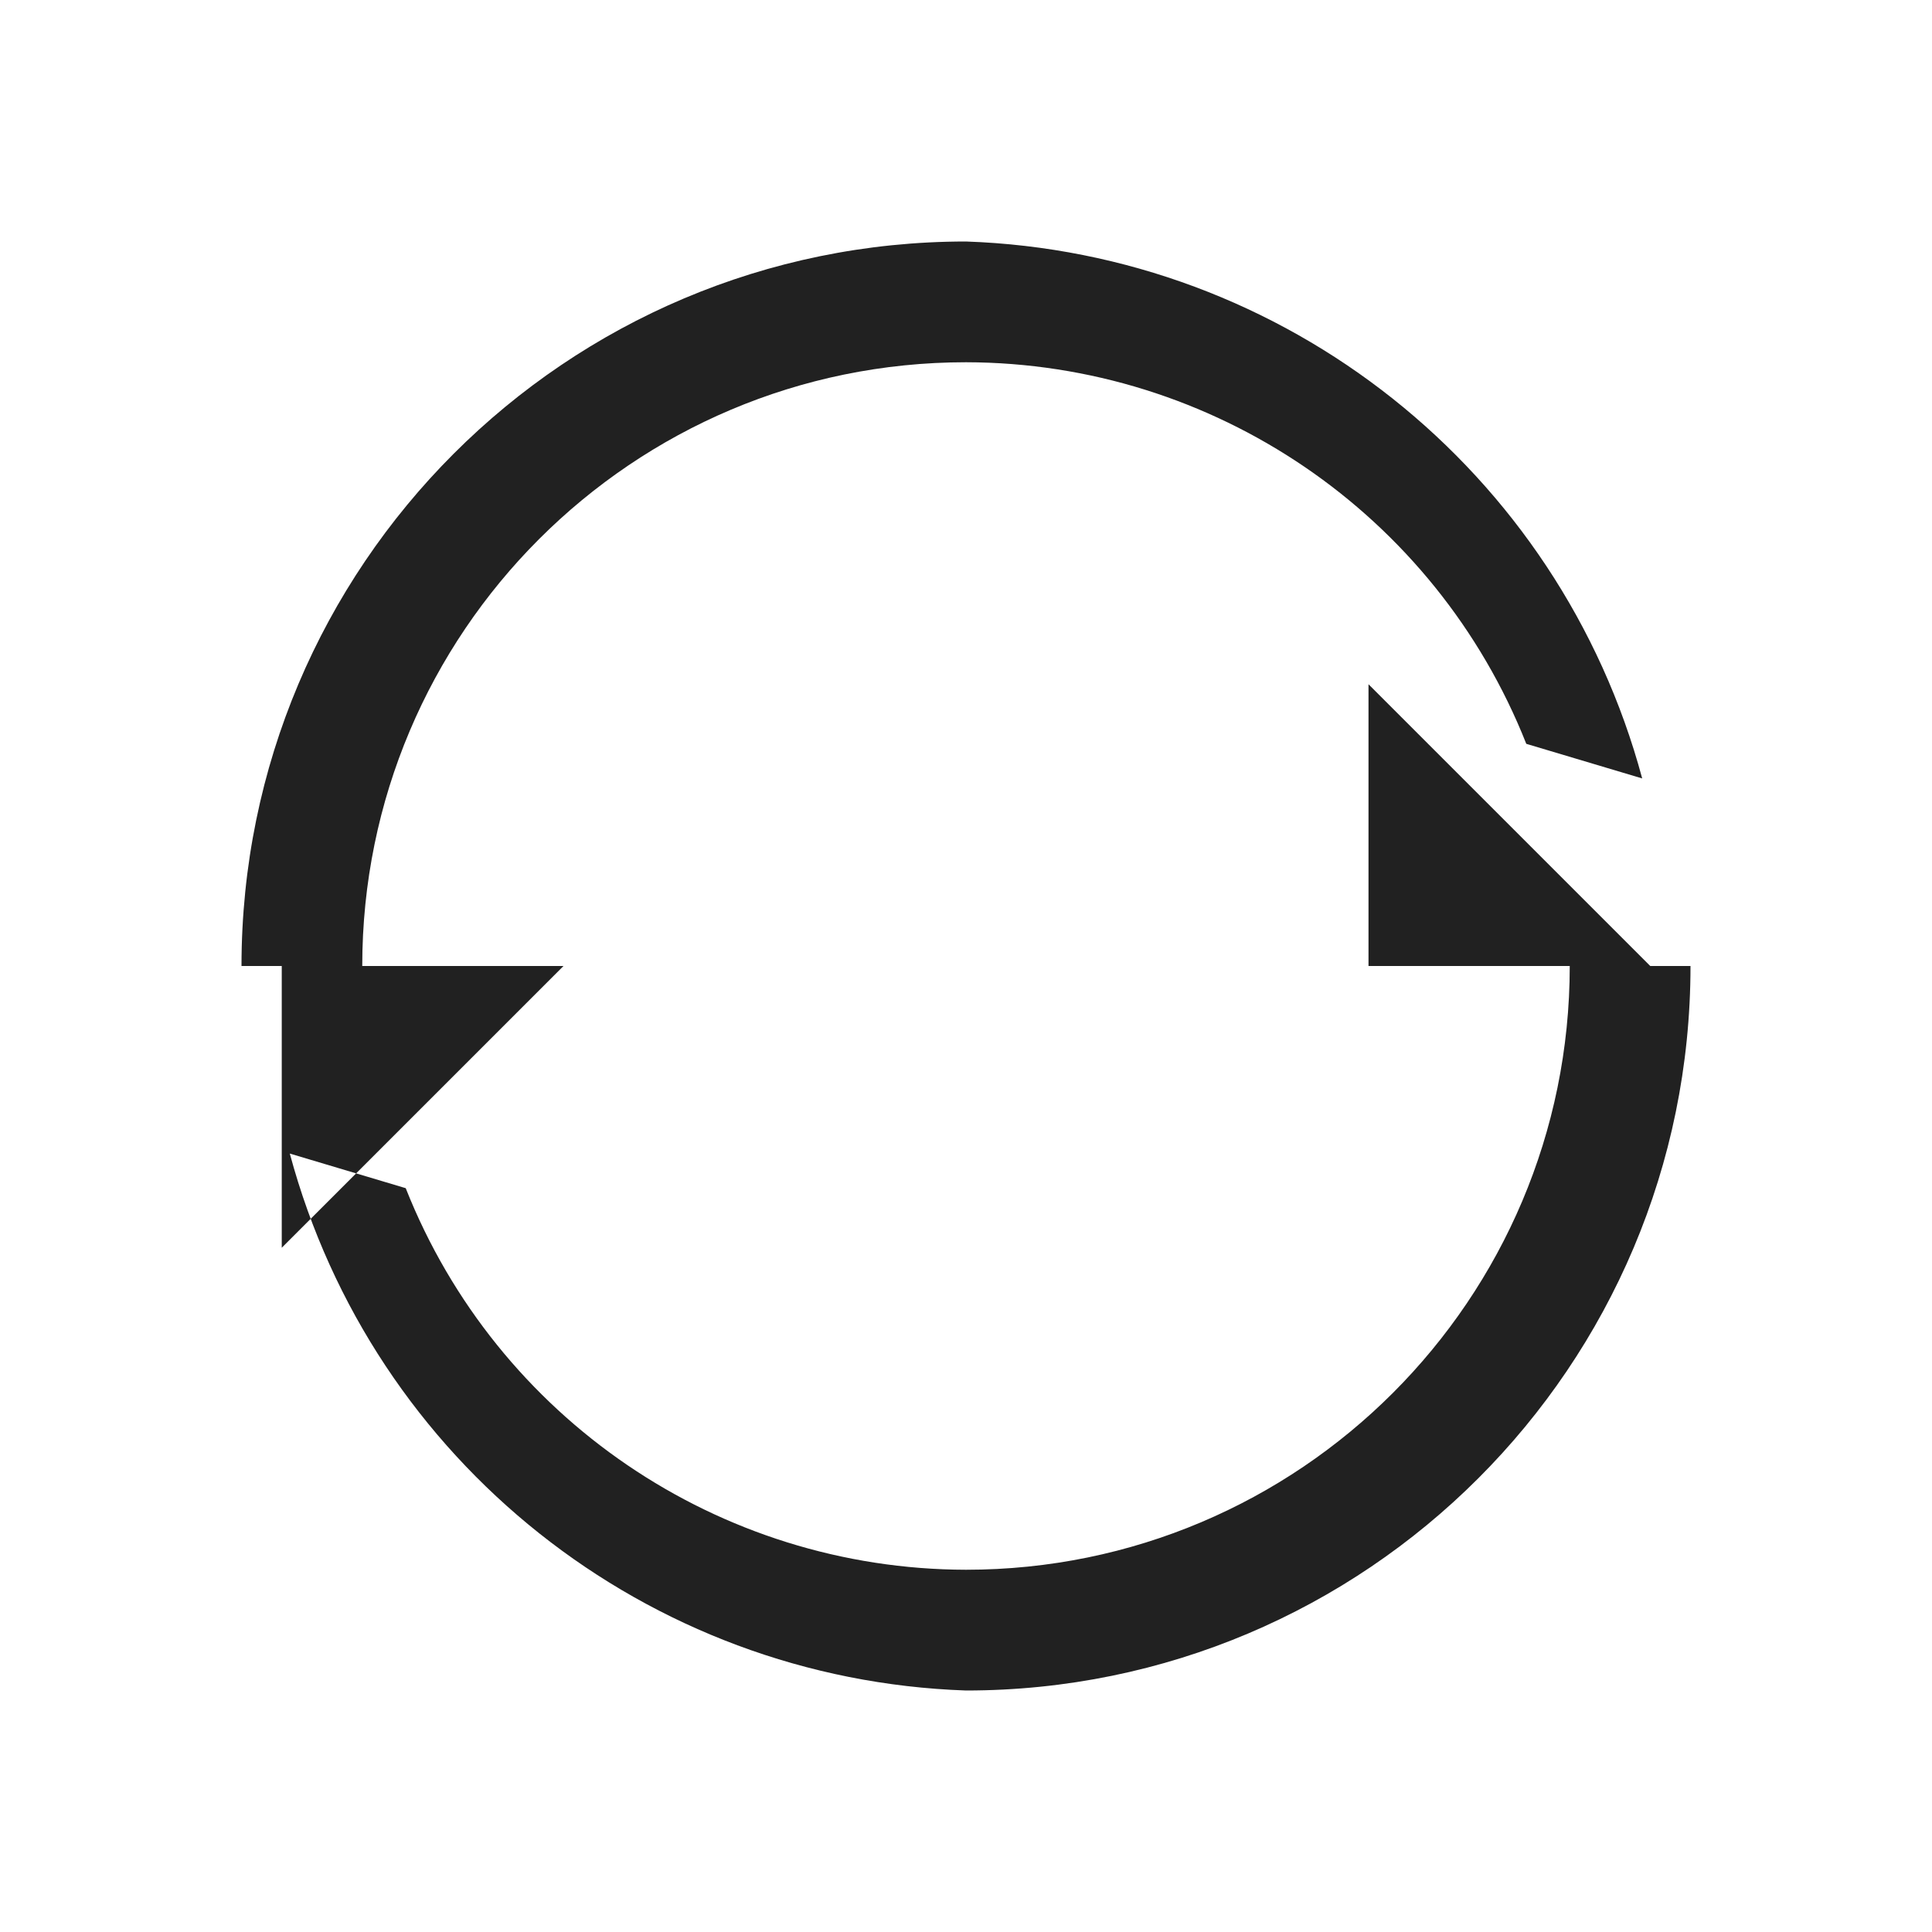
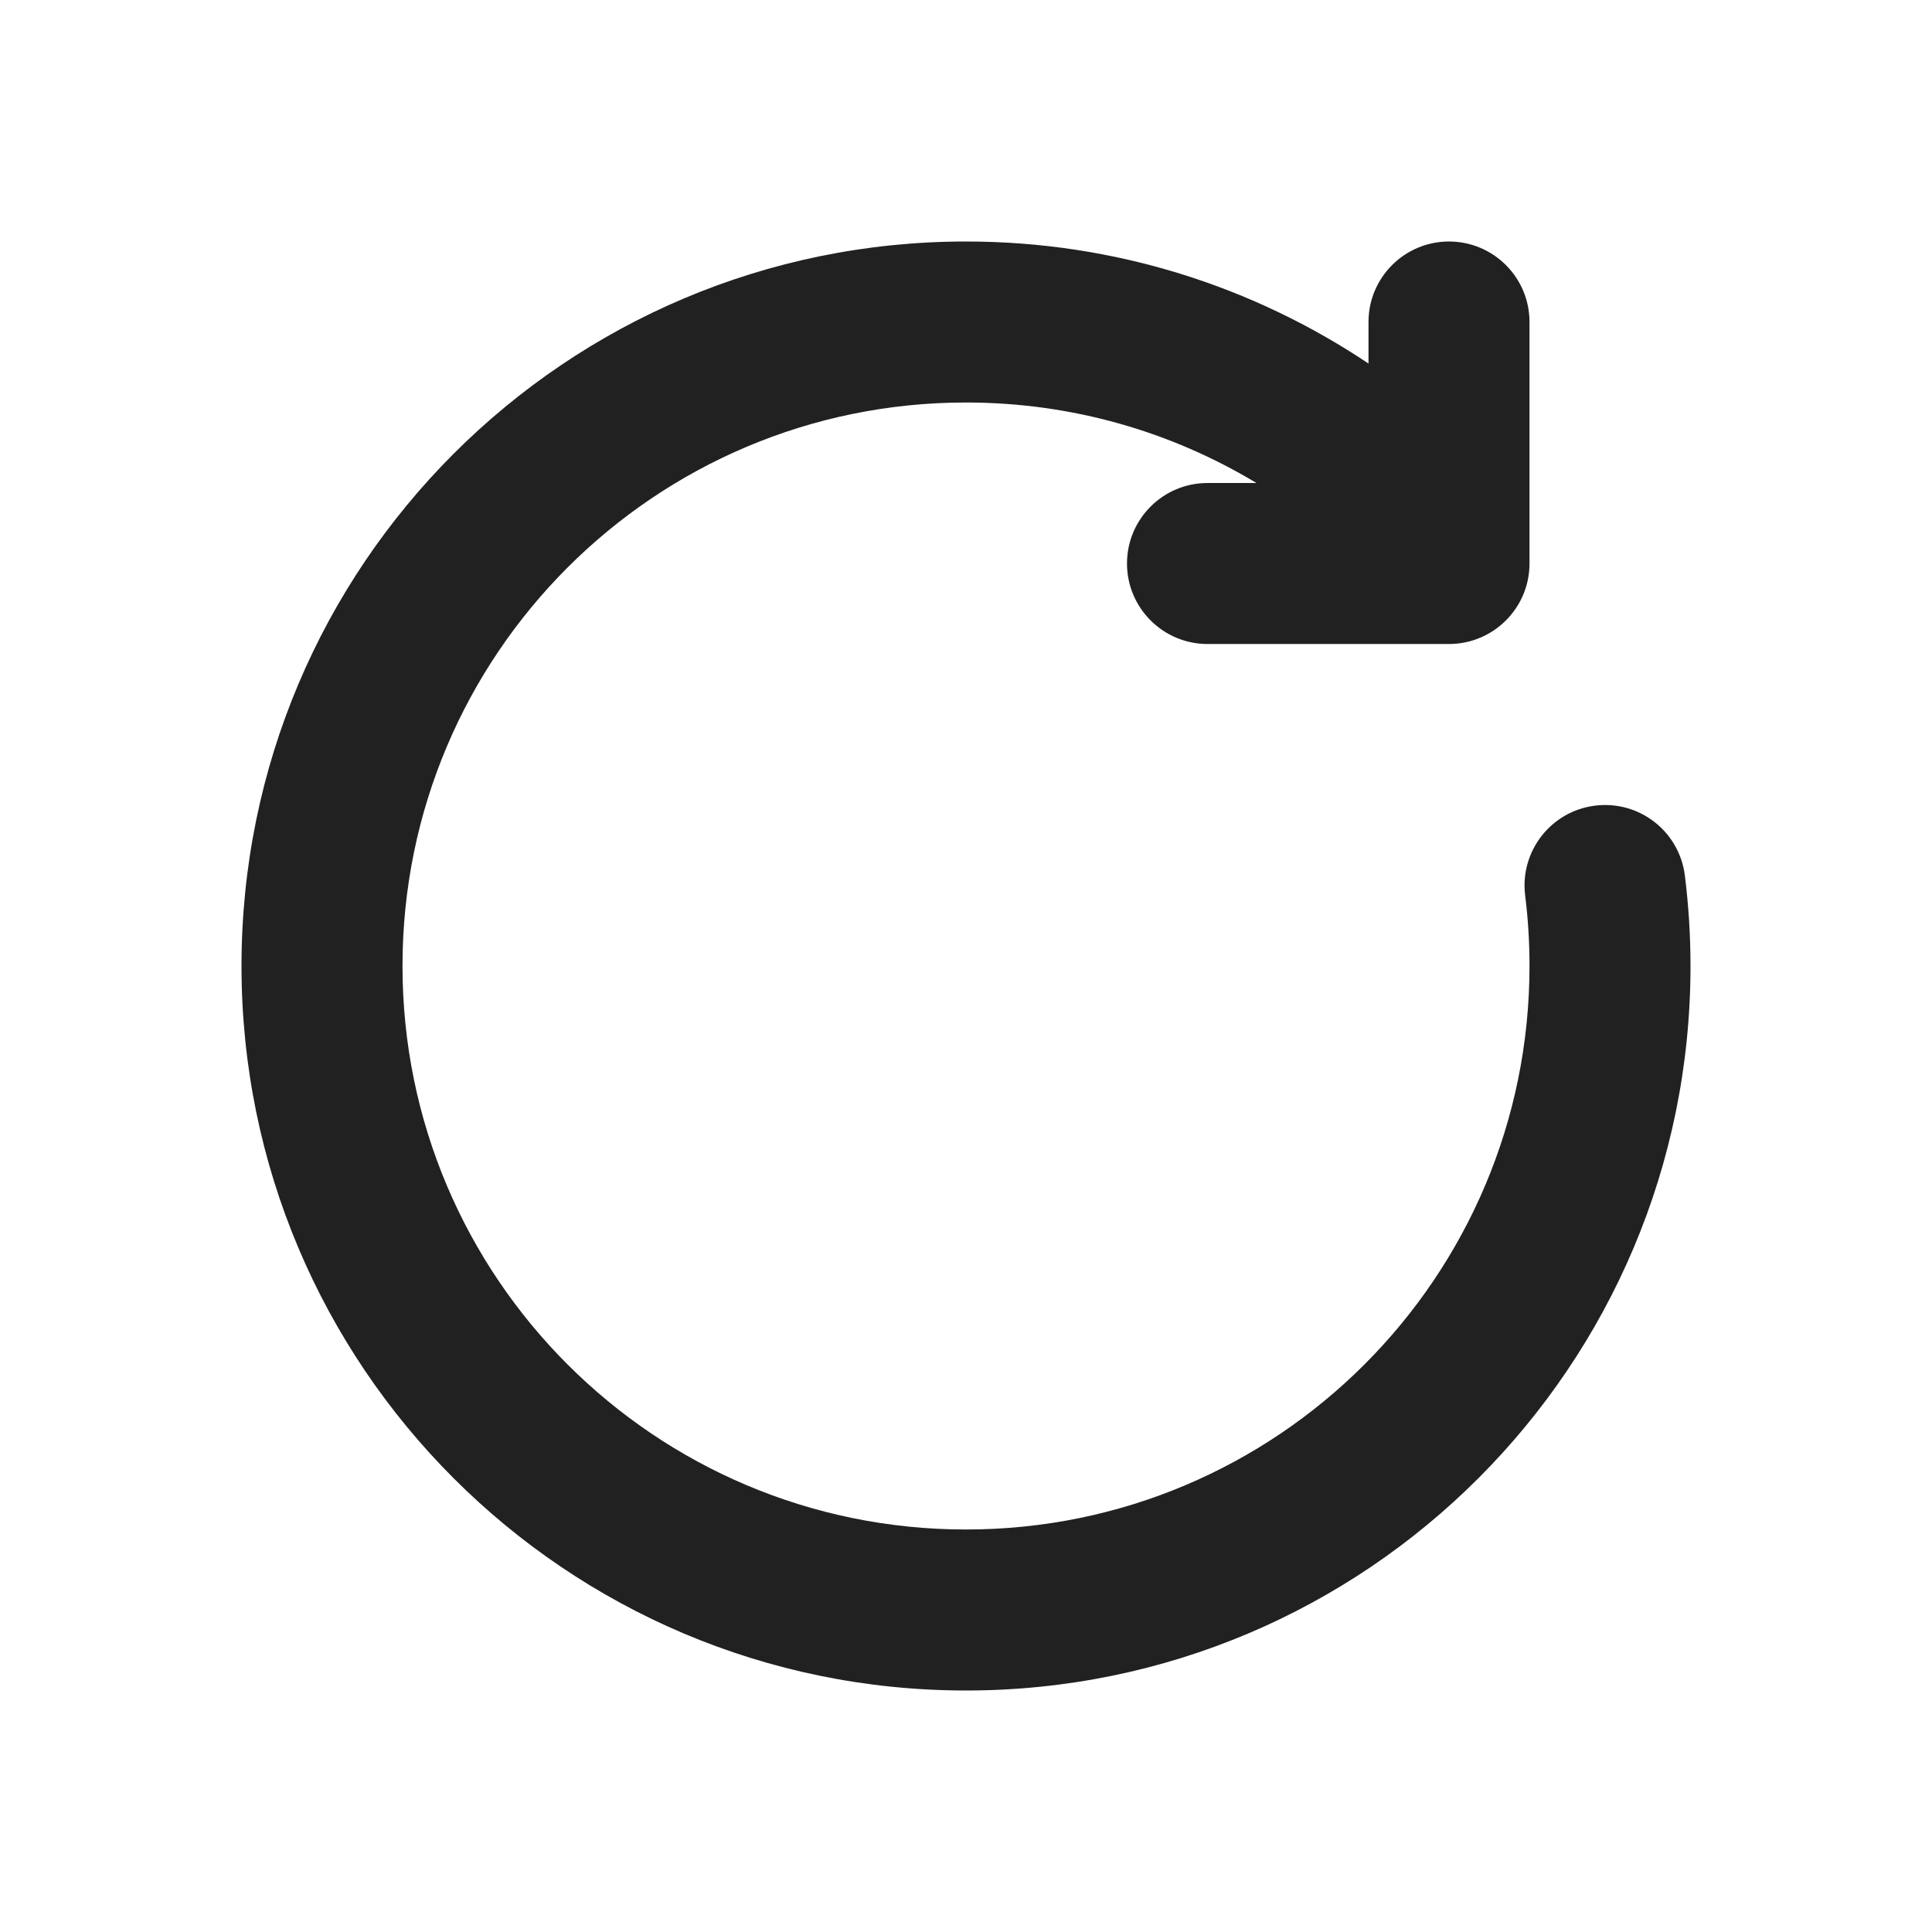
<svg xmlns="http://www.w3.org/2000/svg" width="24" height="24" viewBox="0 0 24 24" fill="none">
-   <path d="M12 4.5a7.5 7.5 0 0 1 6.96 4.74l1.44.43A9.02 9.02 0 0 0 12 3a9 9 0 0 0-9 9h1.5A7.5 7.5 0 0 1 12 4.5zm7.5 7.5a7.5 7.5 0 0 1-7.5 7.5 7.5 7.5 0 0 1-6.96-4.74l-1.44-.43A9.02 9.02 0 0 0 12 21a9 9 0 0 0 9-9h-1.5zM17 8.5v3.5h3.5l-3.5-3.5zM3.5 12H7L3.5 15.5V12z" fill="#212121" />
+   <path d="M5 12C5 8.134 8.134 5 12 5C13.32 5 14.554 5.365 15.608 6H15C14.448 6 14 6.448 14 7C14 7.552 14.448 8 15 8H18C18.552 8 19 7.552 19 7C19 6 19 5 19 4C19 3.448 18.552 3 18 3C17.448 3 17 3.448 17 4V4.516C15.57 3.559 13.85 3 12 3C7.029 3 3 7.029 3 12C3 16.971 7.029 21 12 21C16.971 21 21 16.971 21 12C21 11.62 20.976 11.245 20.93 10.876C20.862 10.328 20.362 9.939 19.814 10.008C19.266 10.076 18.878 10.576 18.946 11.124C18.982 11.41 19 11.703 19 12C19 15.866 15.866 19 12 19C8.134 19 5 15.866 5 12Z" fill="#212121" />
</svg>
